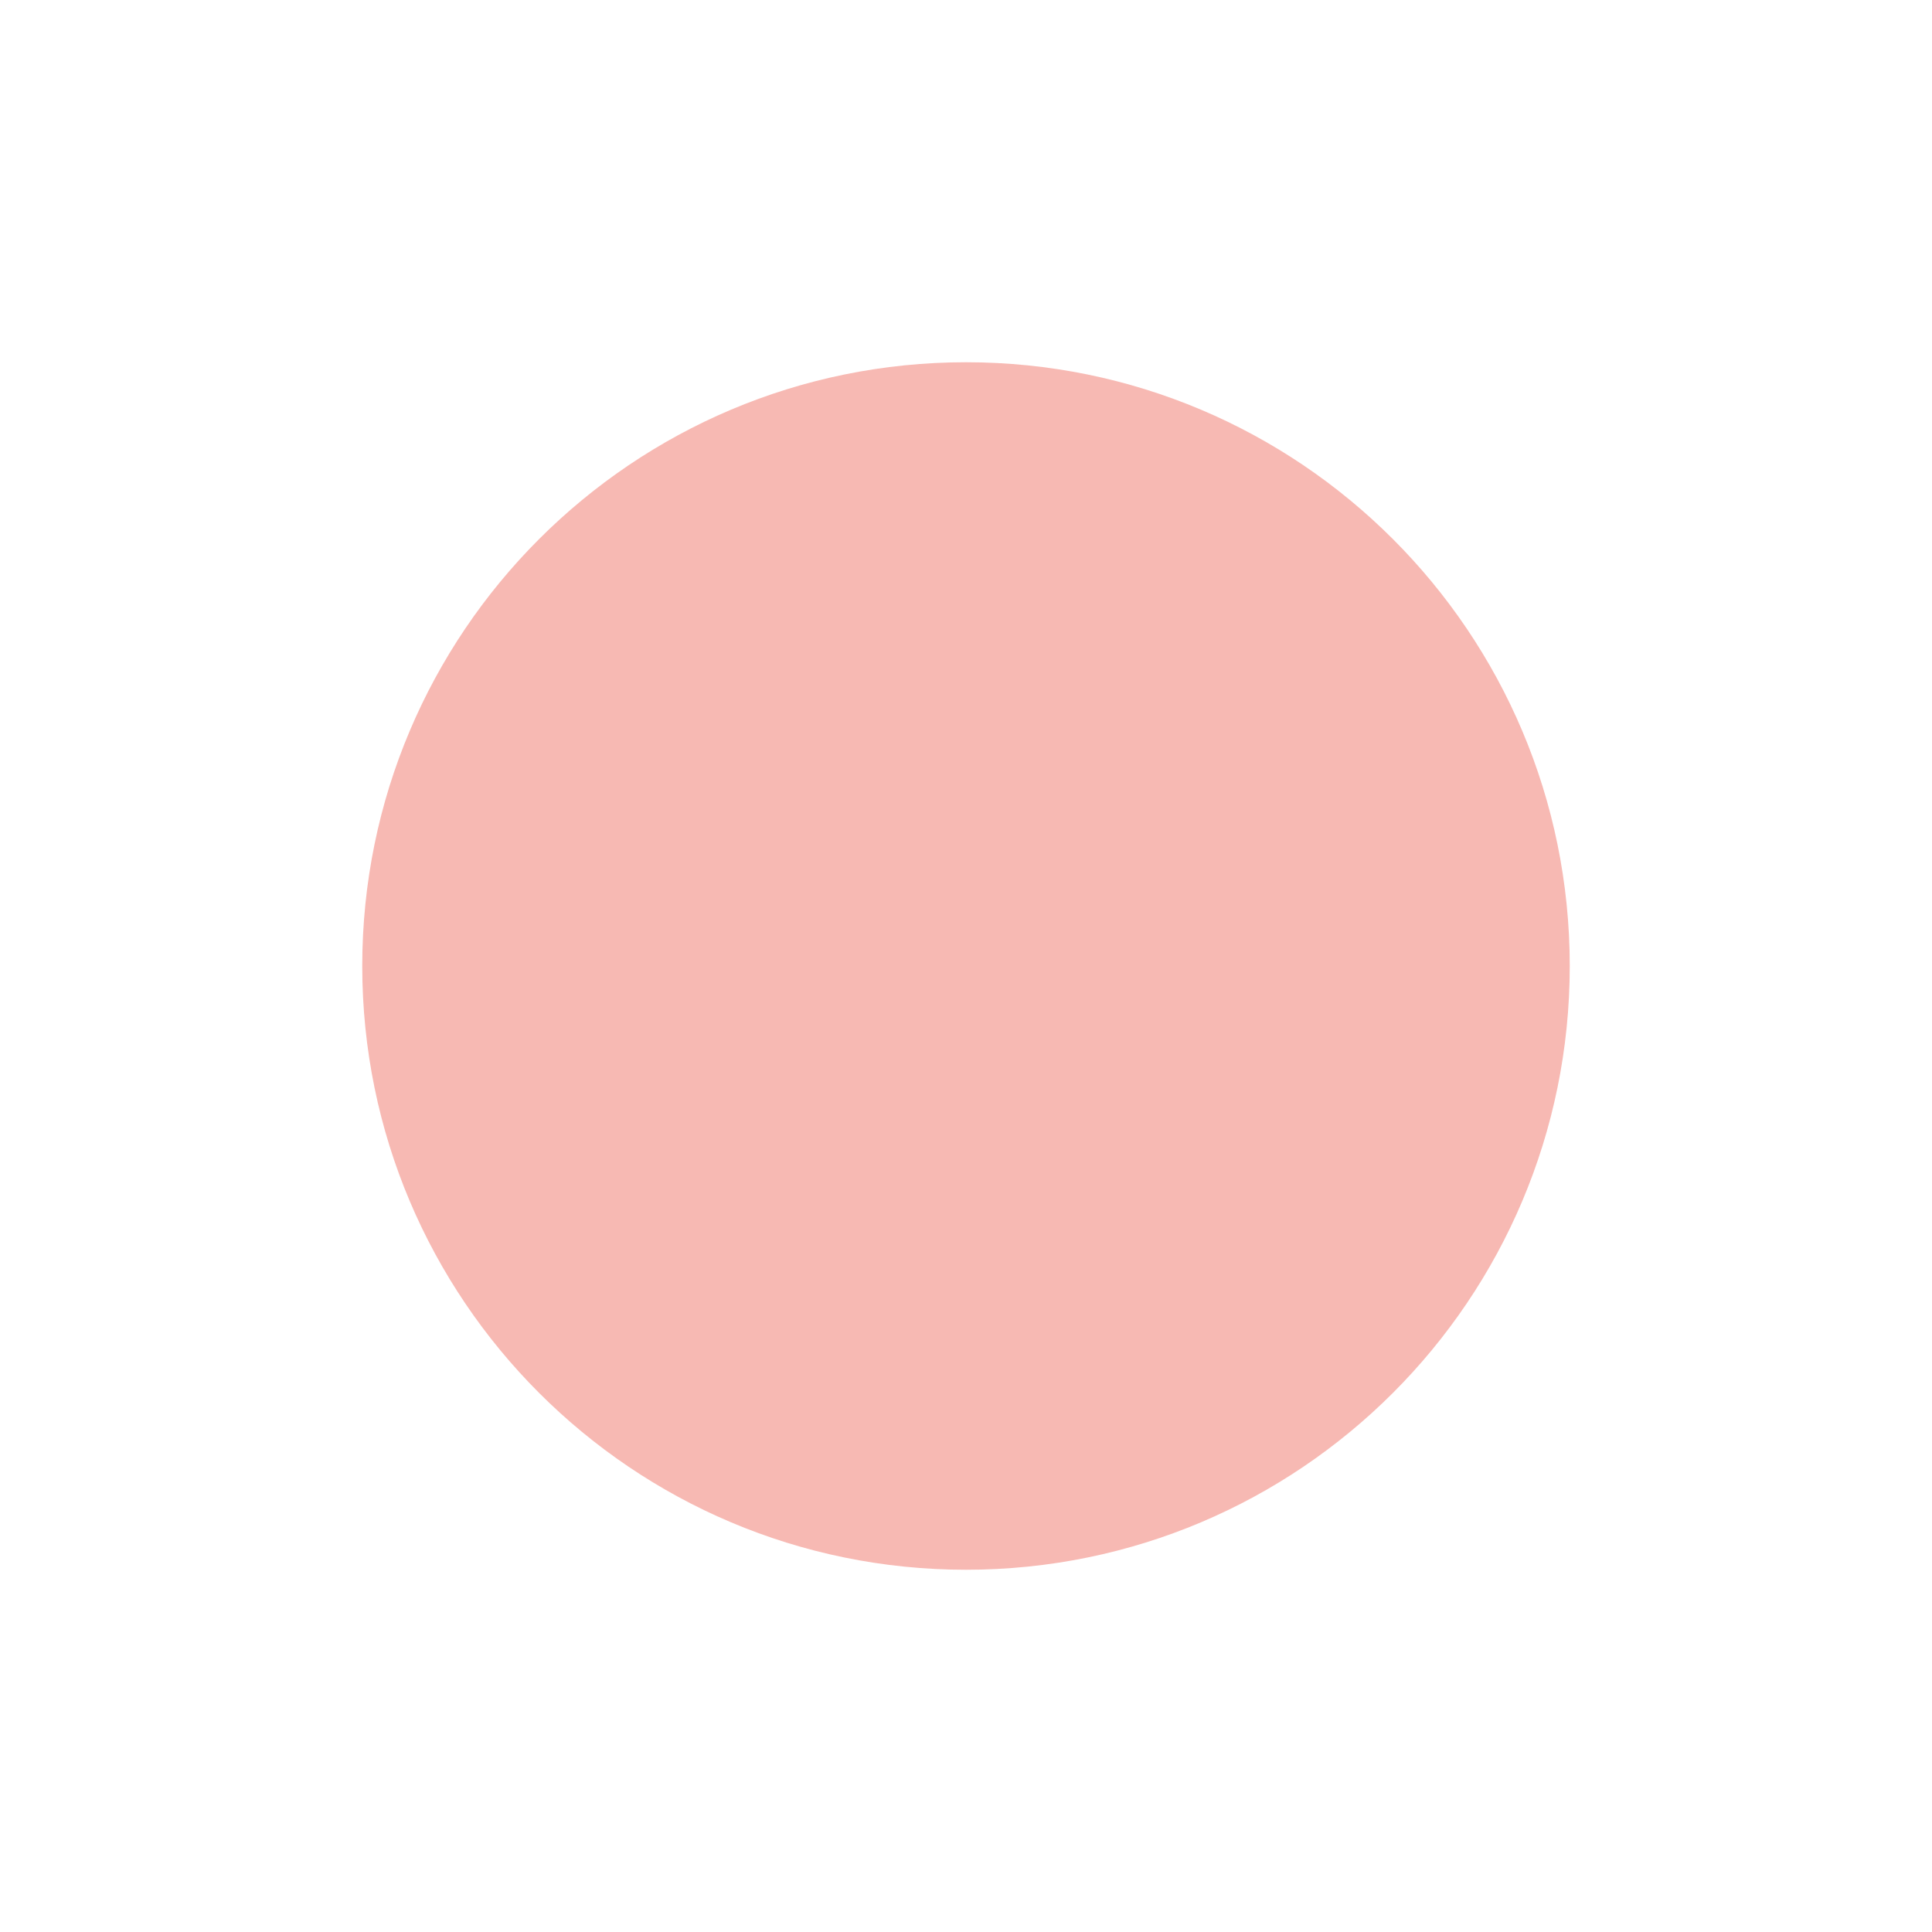
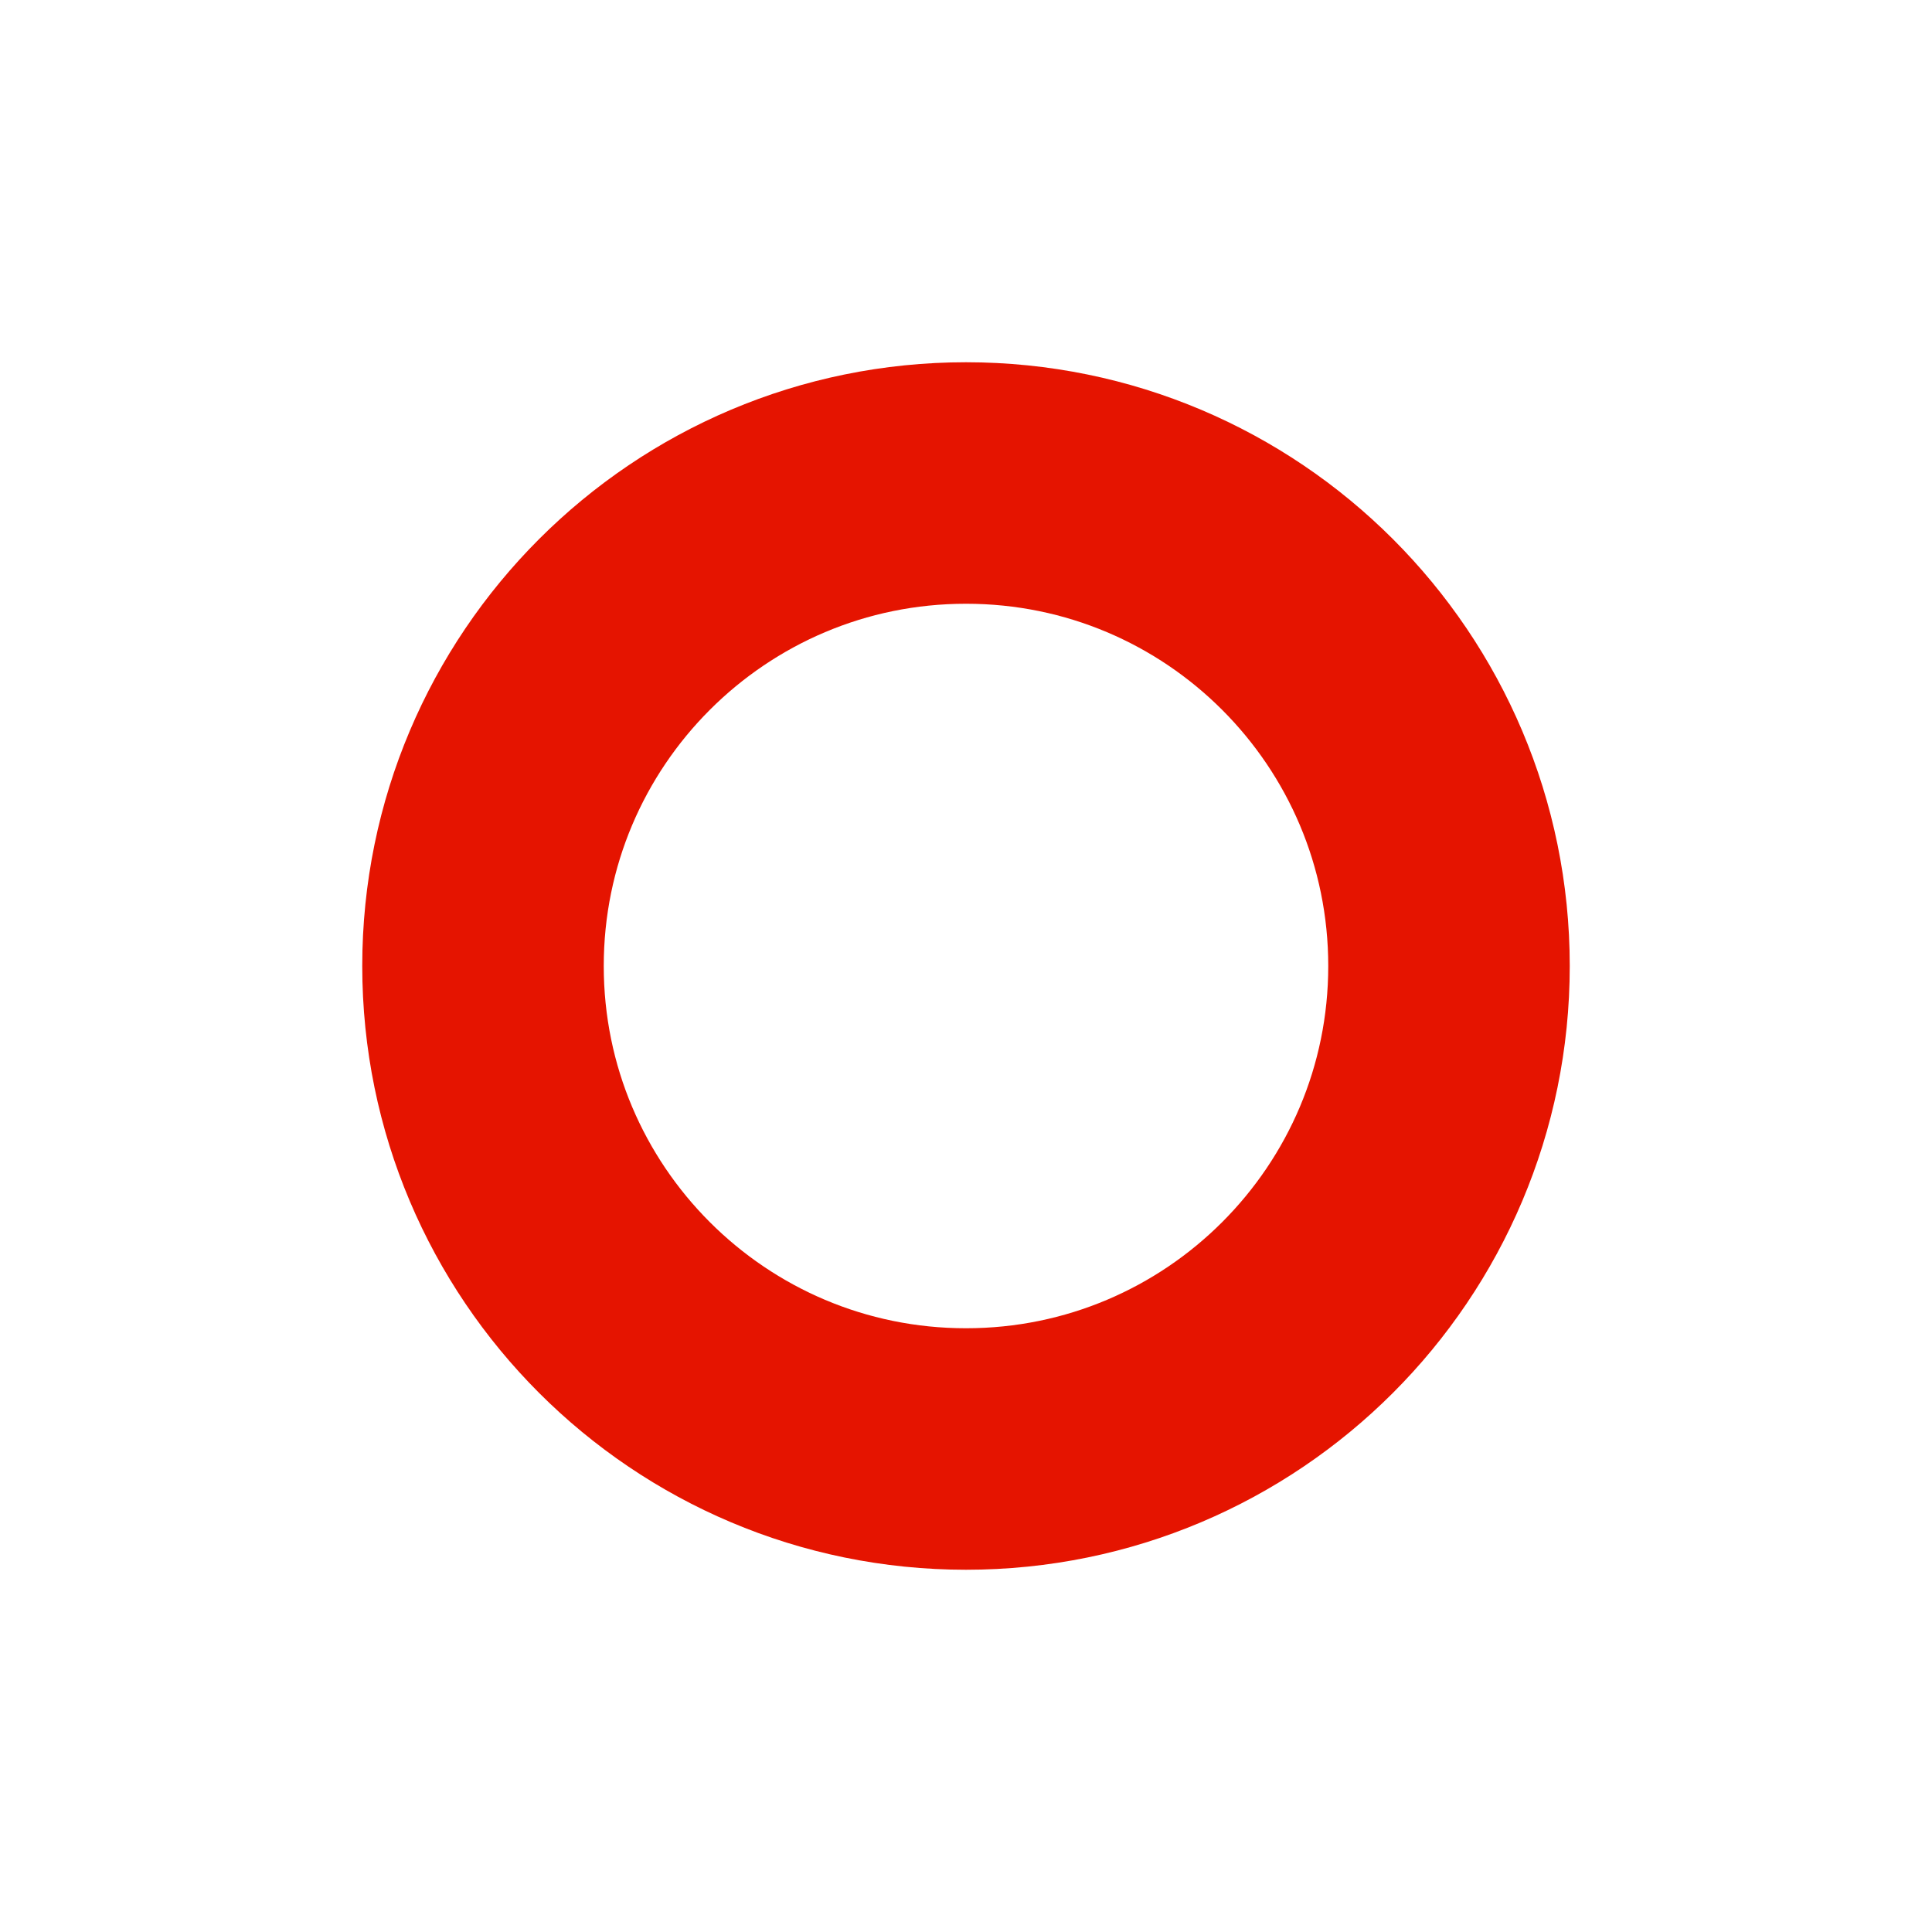
<svg xmlns="http://www.w3.org/2000/svg" width="16" height="16" viewBox="0 0 16 16">
  <g fill="none" fill-rule="evenodd">
-     <g fill="#E51400" fill-opacity=".3">
-       <circle cx="8" cy="8" r="5" />
+     <g stroke="#E51400" stroke-width="2">
+       <circle cx="8" cy="8" r="4" />
    </g>
  </g>
</svg>
